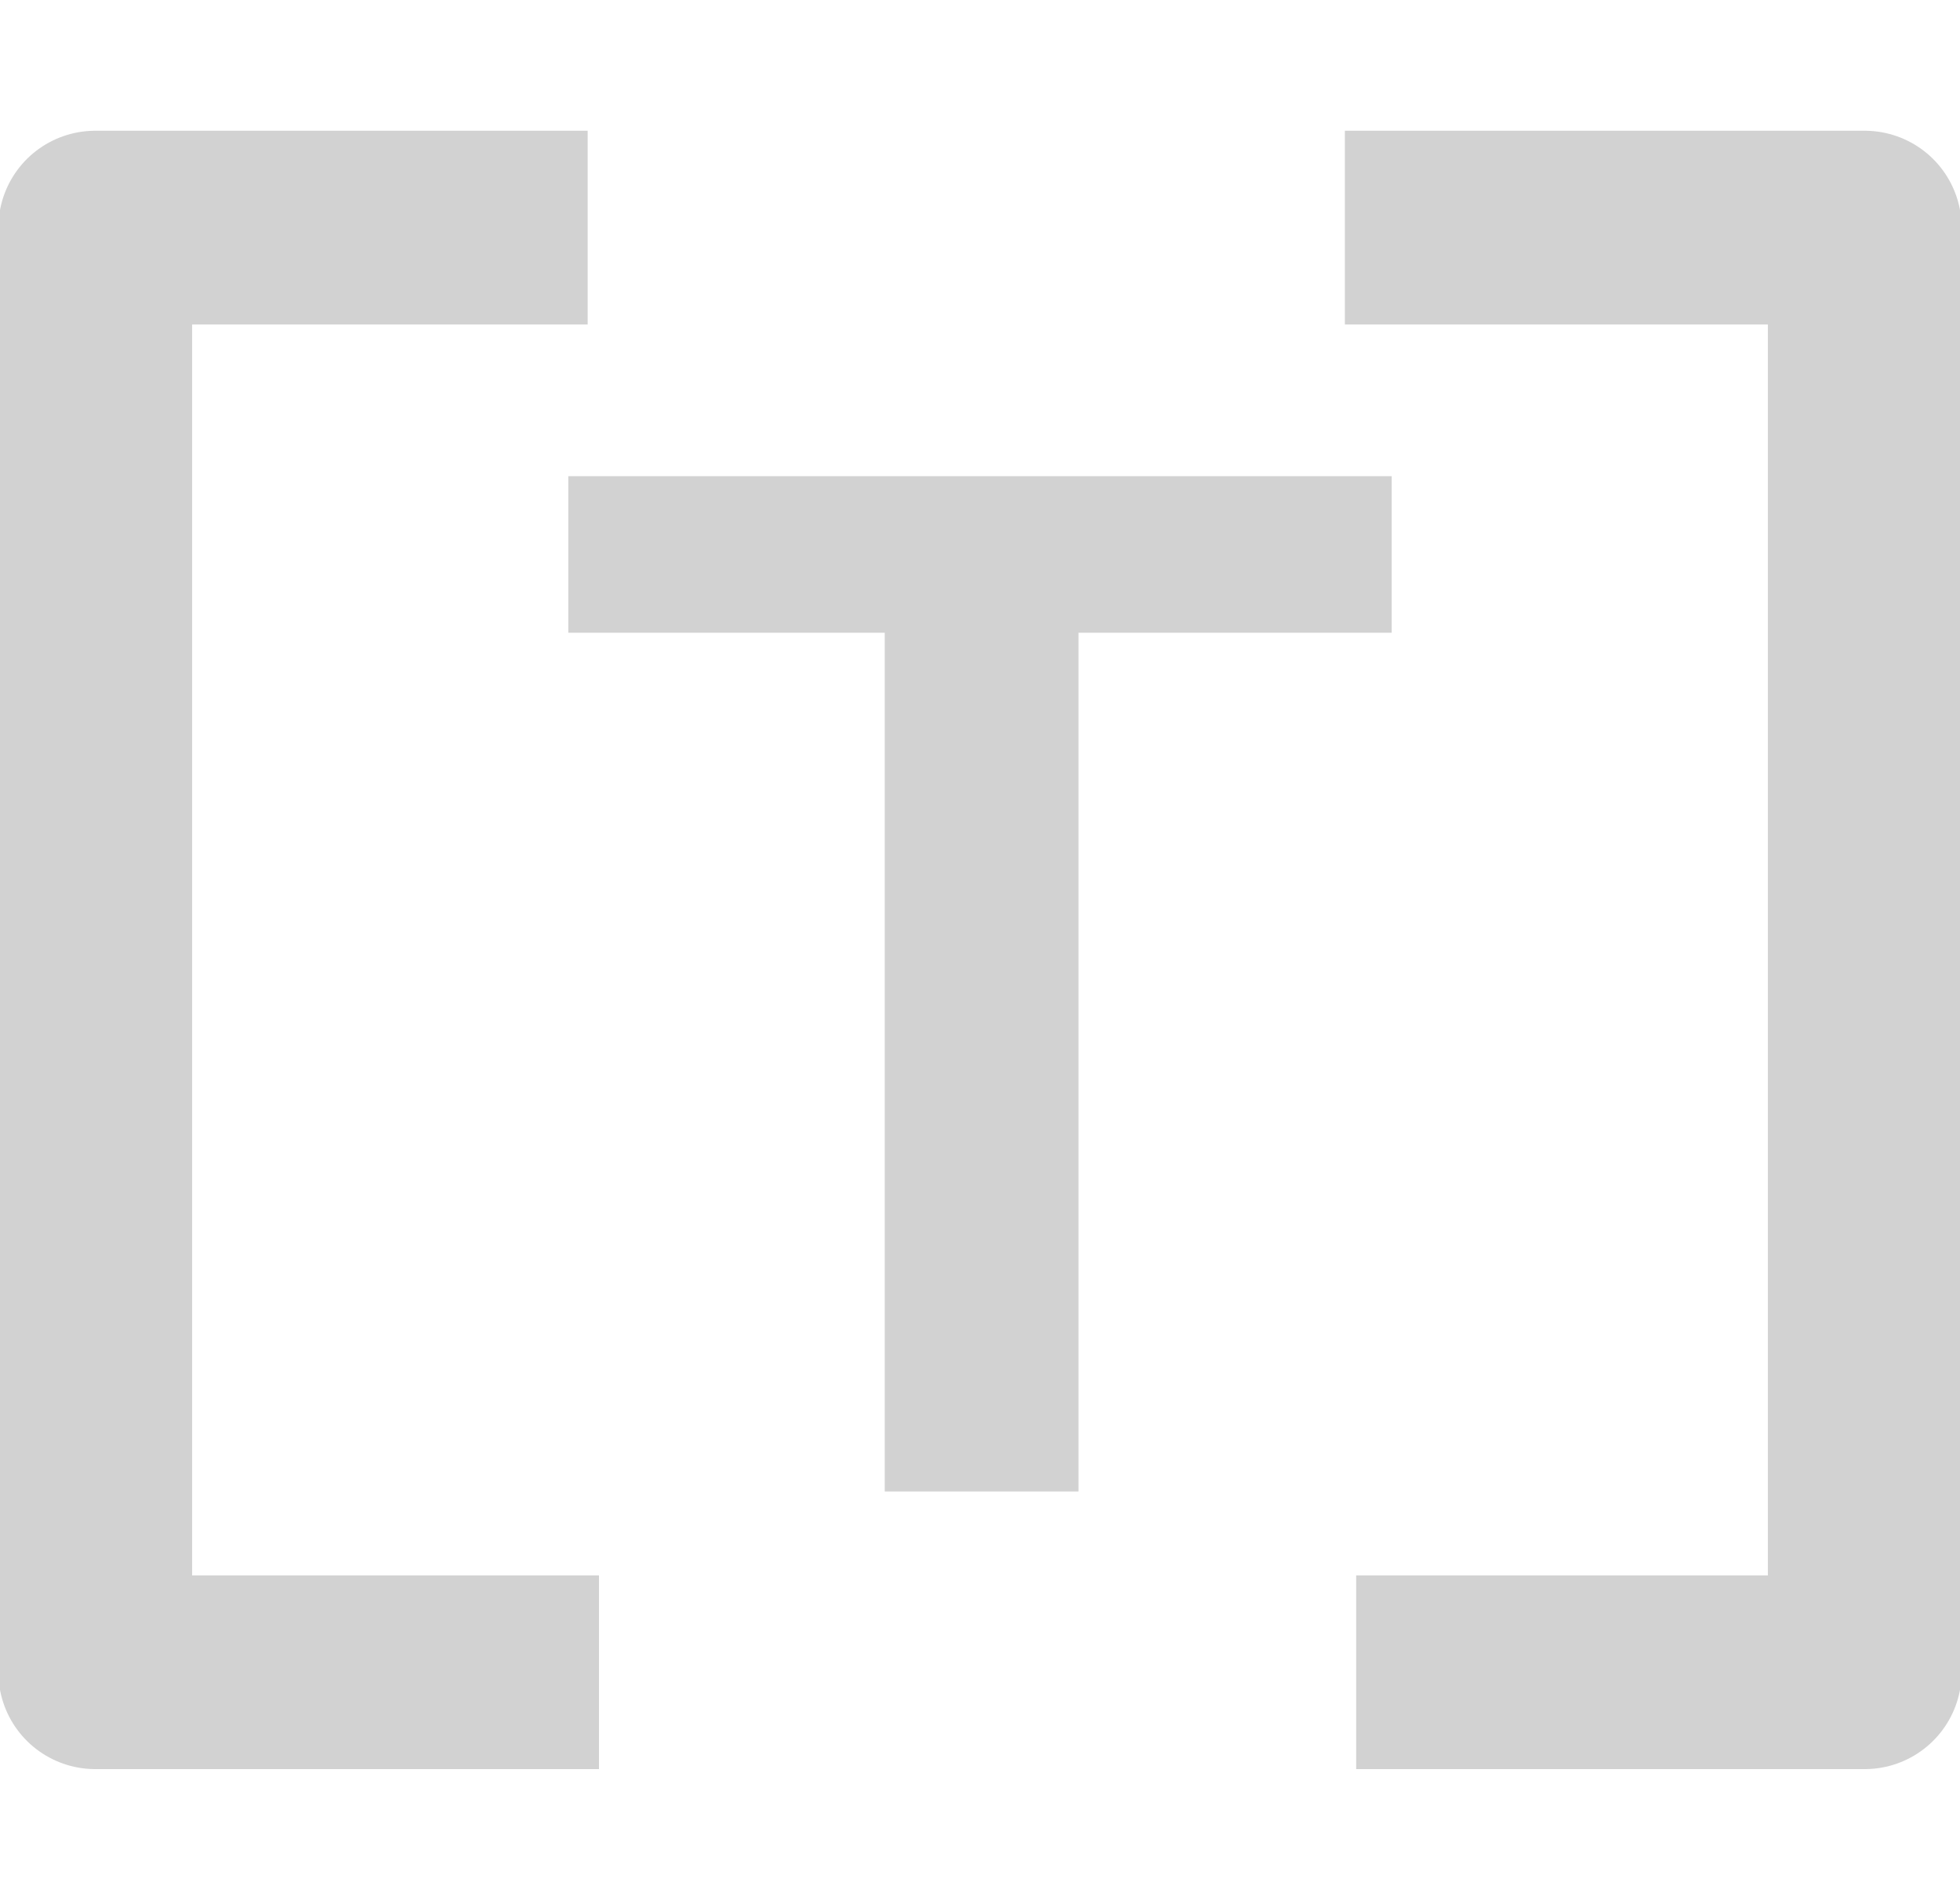
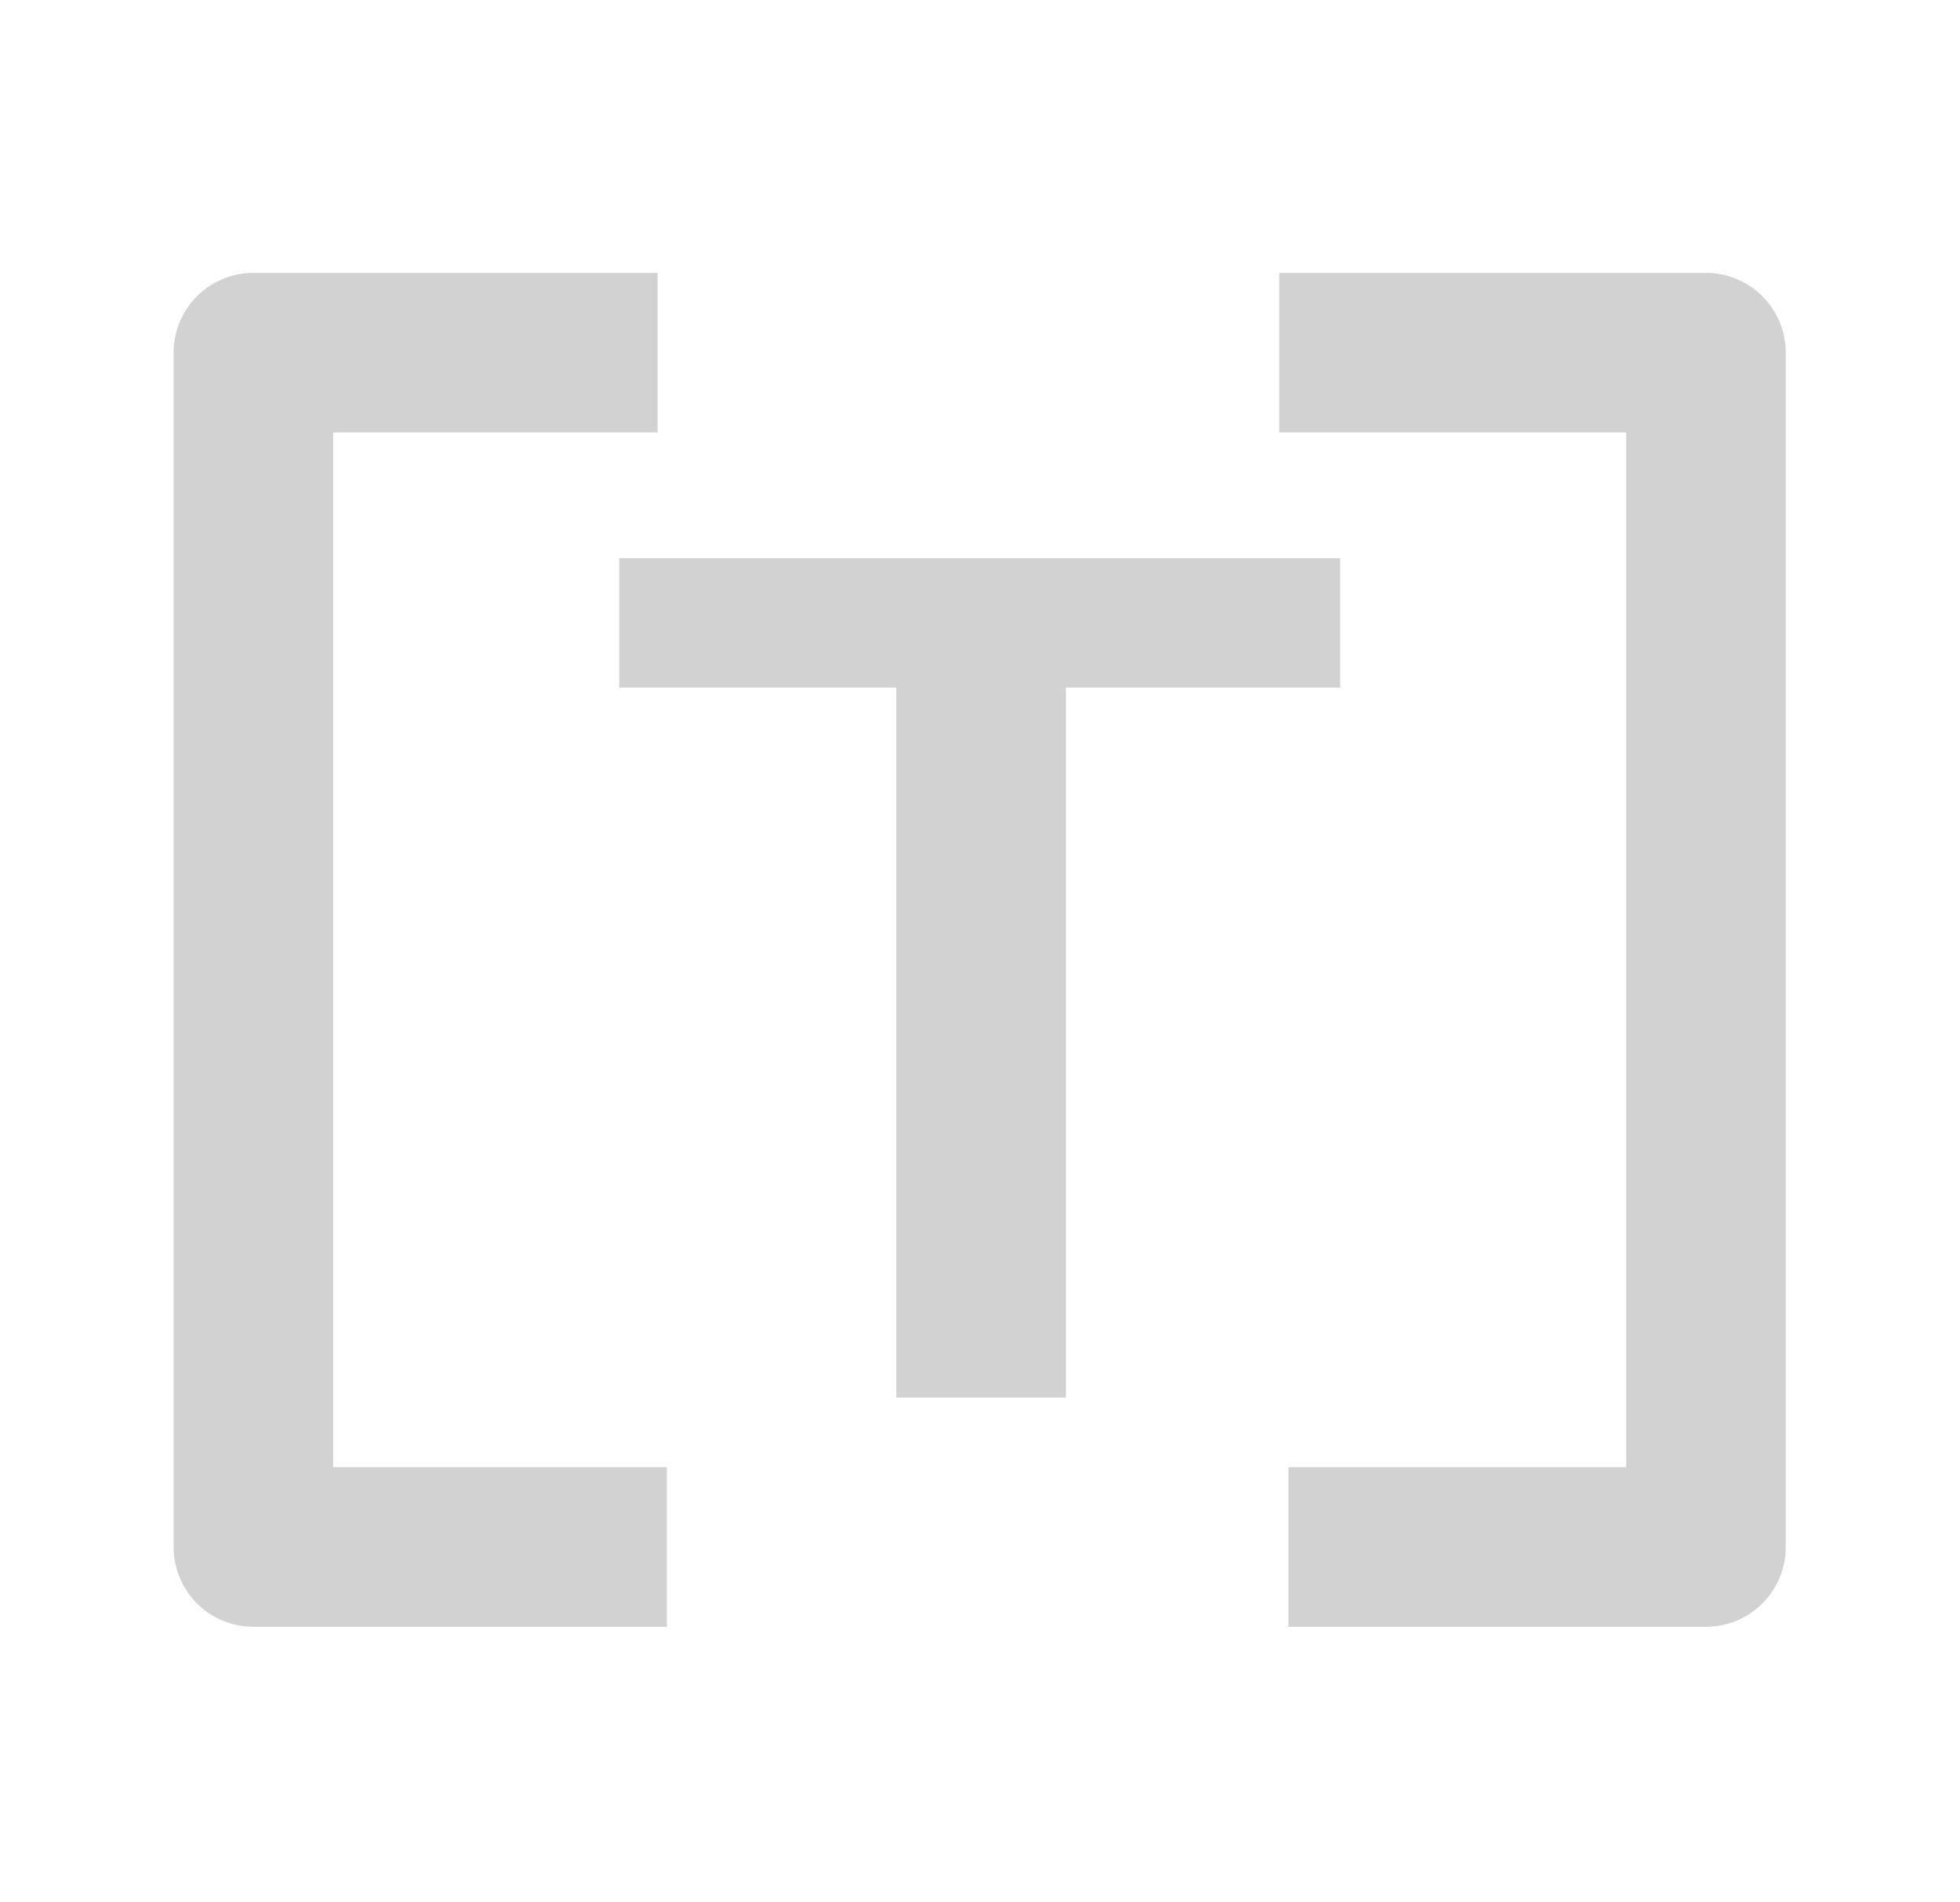
- <svg xmlns="http://www.w3.org/2000/svg" version="1.1" id="Layer_2_00000083798332696367286100000006803172613653178001_" x="0px" y="0px" viewBox="0 0 121.4 117.7" style="enable-background:new 0 0 121.4 117.7;" xml:space="preserve">
-   <style type="text/css">
- 	.st0{fill:none;stroke:#D2D2D2;stroke-width:12;stroke-linejoin:round;}
- 	.st1{fill:#D2D2D2;}
- </style>
-   <g id="Layer_1-2">
-     <polyline class="st0" points="37.1,103.6 5.9,103.6 5.9,14.1 36.4,14.1  " />
-     <polyline class="st0" points="83.3,14.1 115.5,14.1 115.5,103.6 84,103.6  " />
-     <polygon class="st1" points="66.8,39.2 66.8,92.4 54.8,92.4 54.8,39.2 35.2,39.2 35.2,29.5 86.2,29.5 86.2,39.2  " />
+ <svg xmlns="http://www.w3.org/2000/svg" width="100%" height="100%" viewBox="0 0 506 491" version="1.1" xml:space="preserve" style="fill-rule:evenodd;clip-rule:evenodd;stroke-linejoin:round;">
+   <g>
+     <path d="M172.168,399.375l-106.751,0l-0,-308.333l104.356,-0" style="fill:none;fill-rule:nonzero;stroke:#d2d2d2;stroke-width:41.2px;" />
+     <path d="M330.243,91.042l110.174,-0l-0,308.333l-107.779,0" style="fill:none;fill-rule:nonzero;stroke:#d2d2d2;stroke-width:41.2px;" />
+     <path d="M275.179,177.513l0,183.277l-43.795,0l-0,-183.277l-71.533,-0l-0,-33.417l186.131,-0l0,33.417l-70.803,-0Z" style="fill:#d2d2d2;fill-rule:nonzero;" />
  </g>
</svg>
